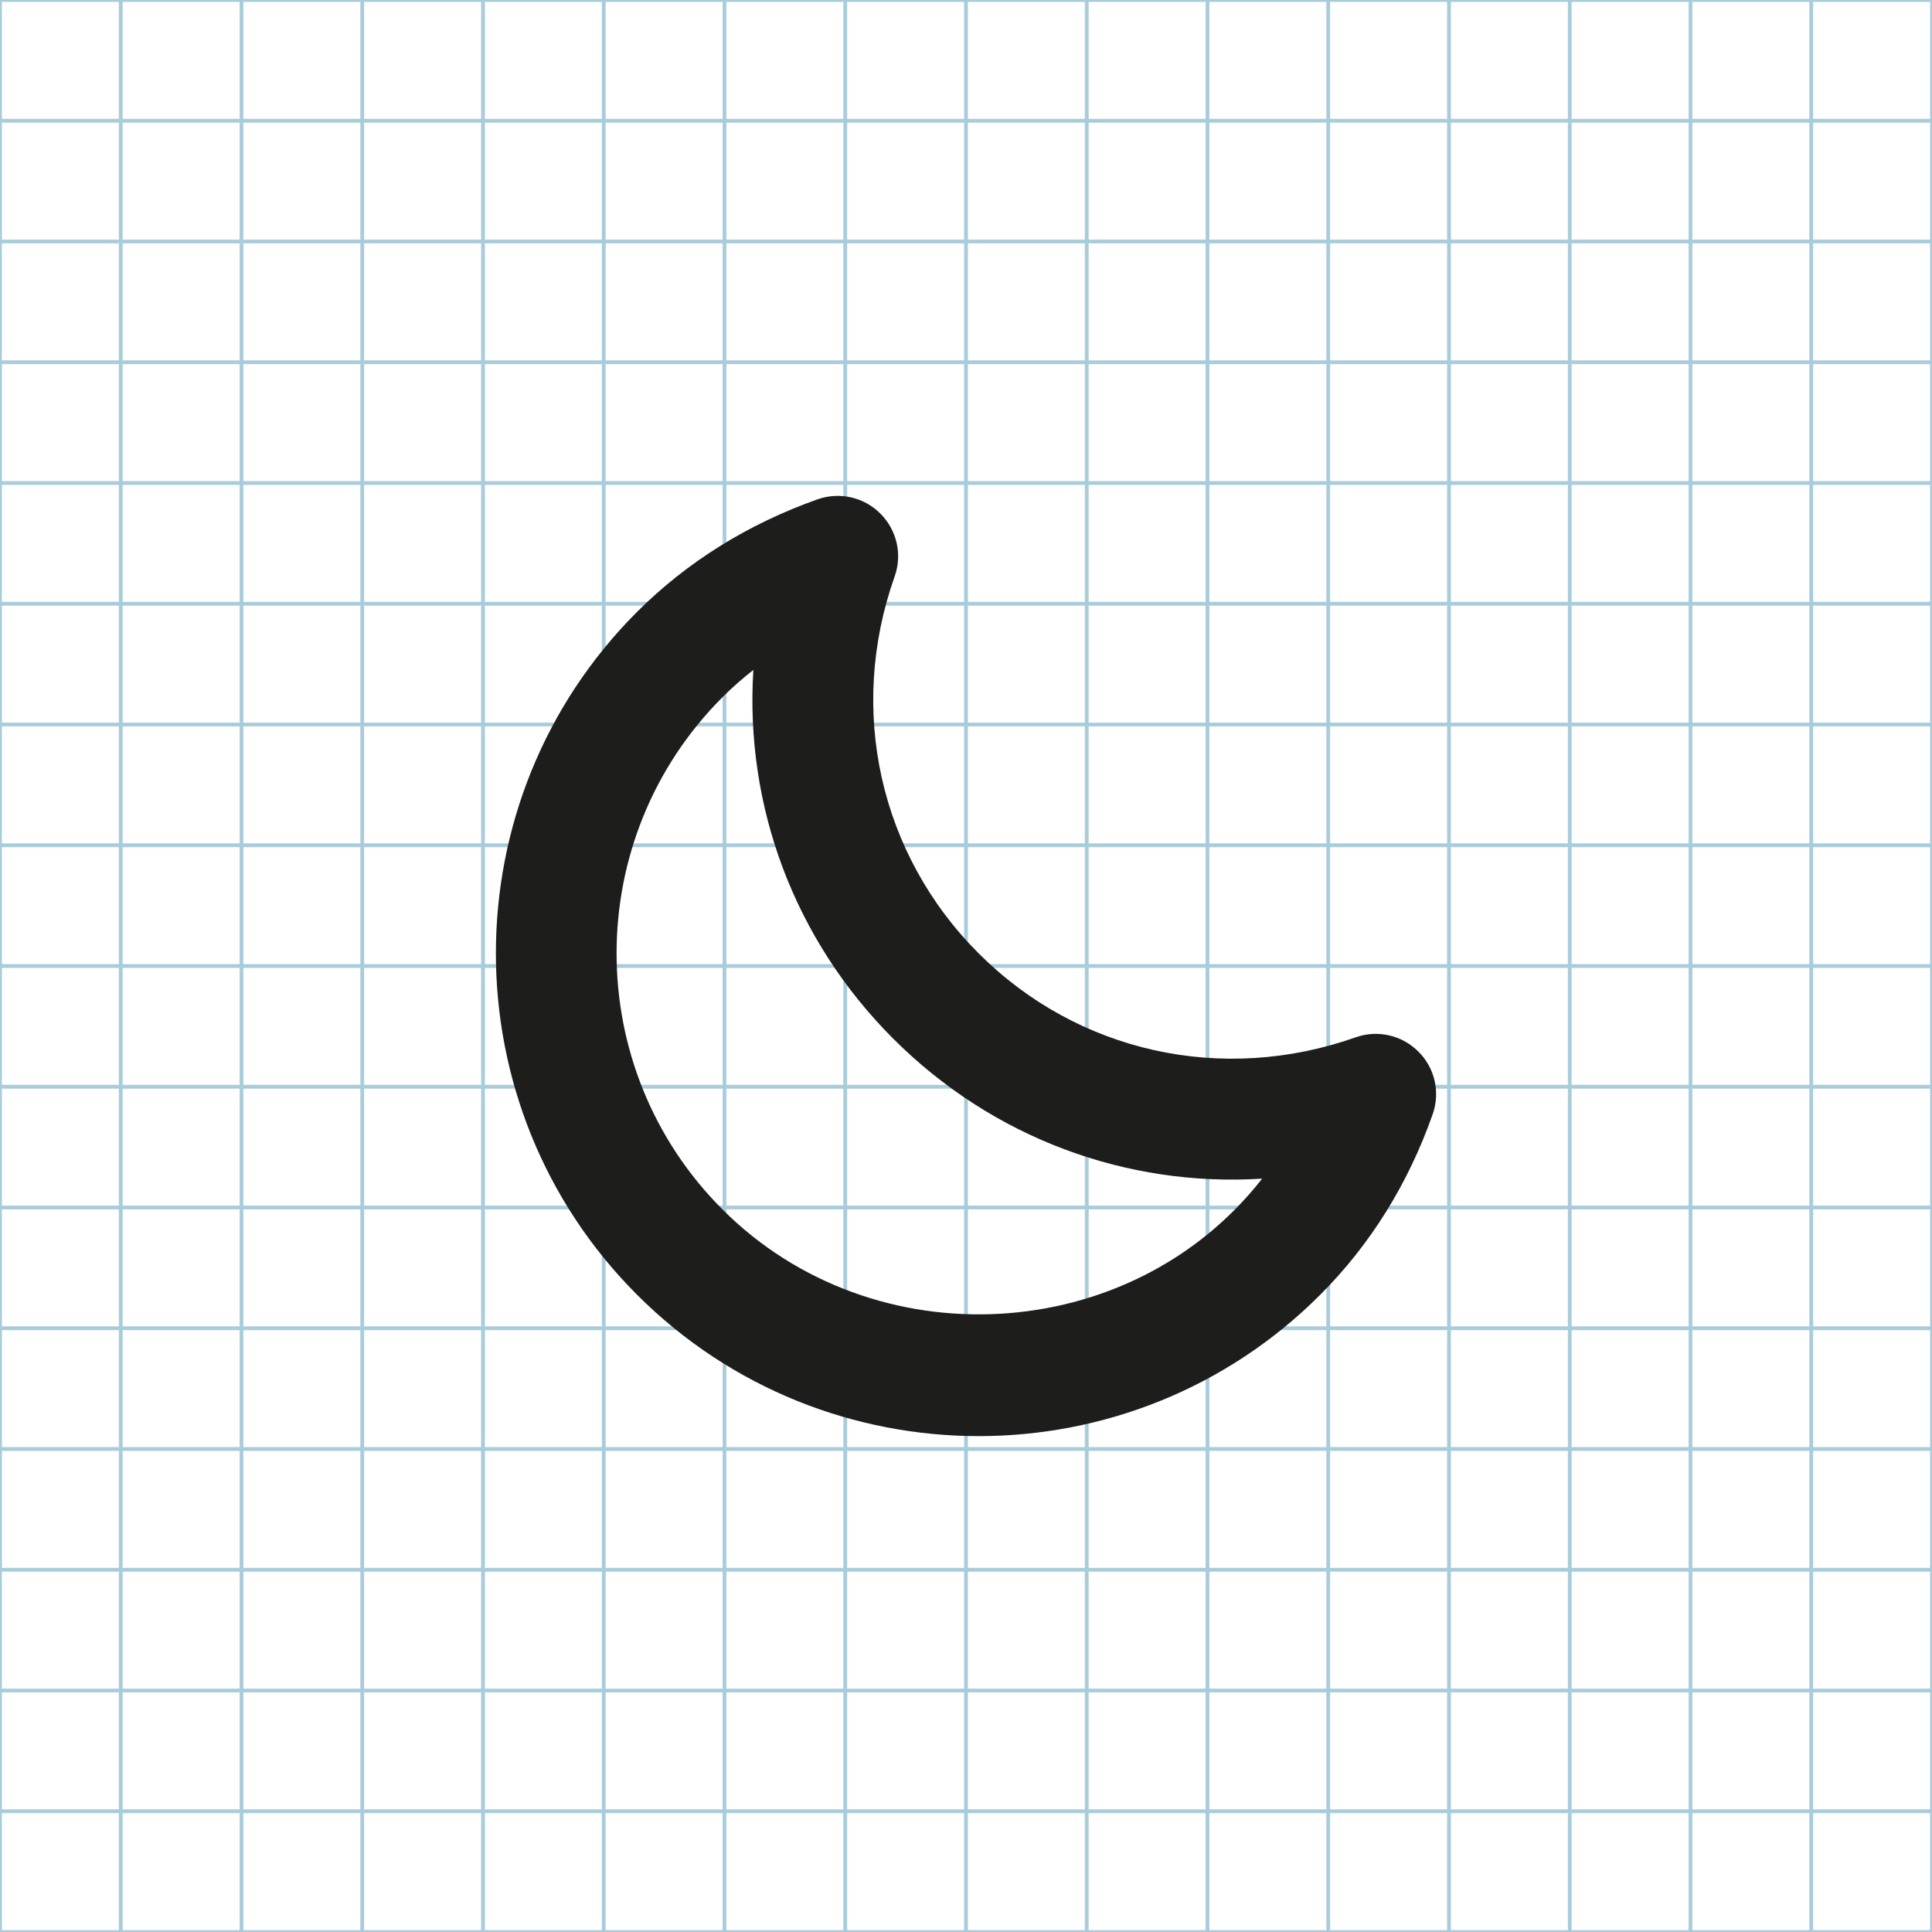
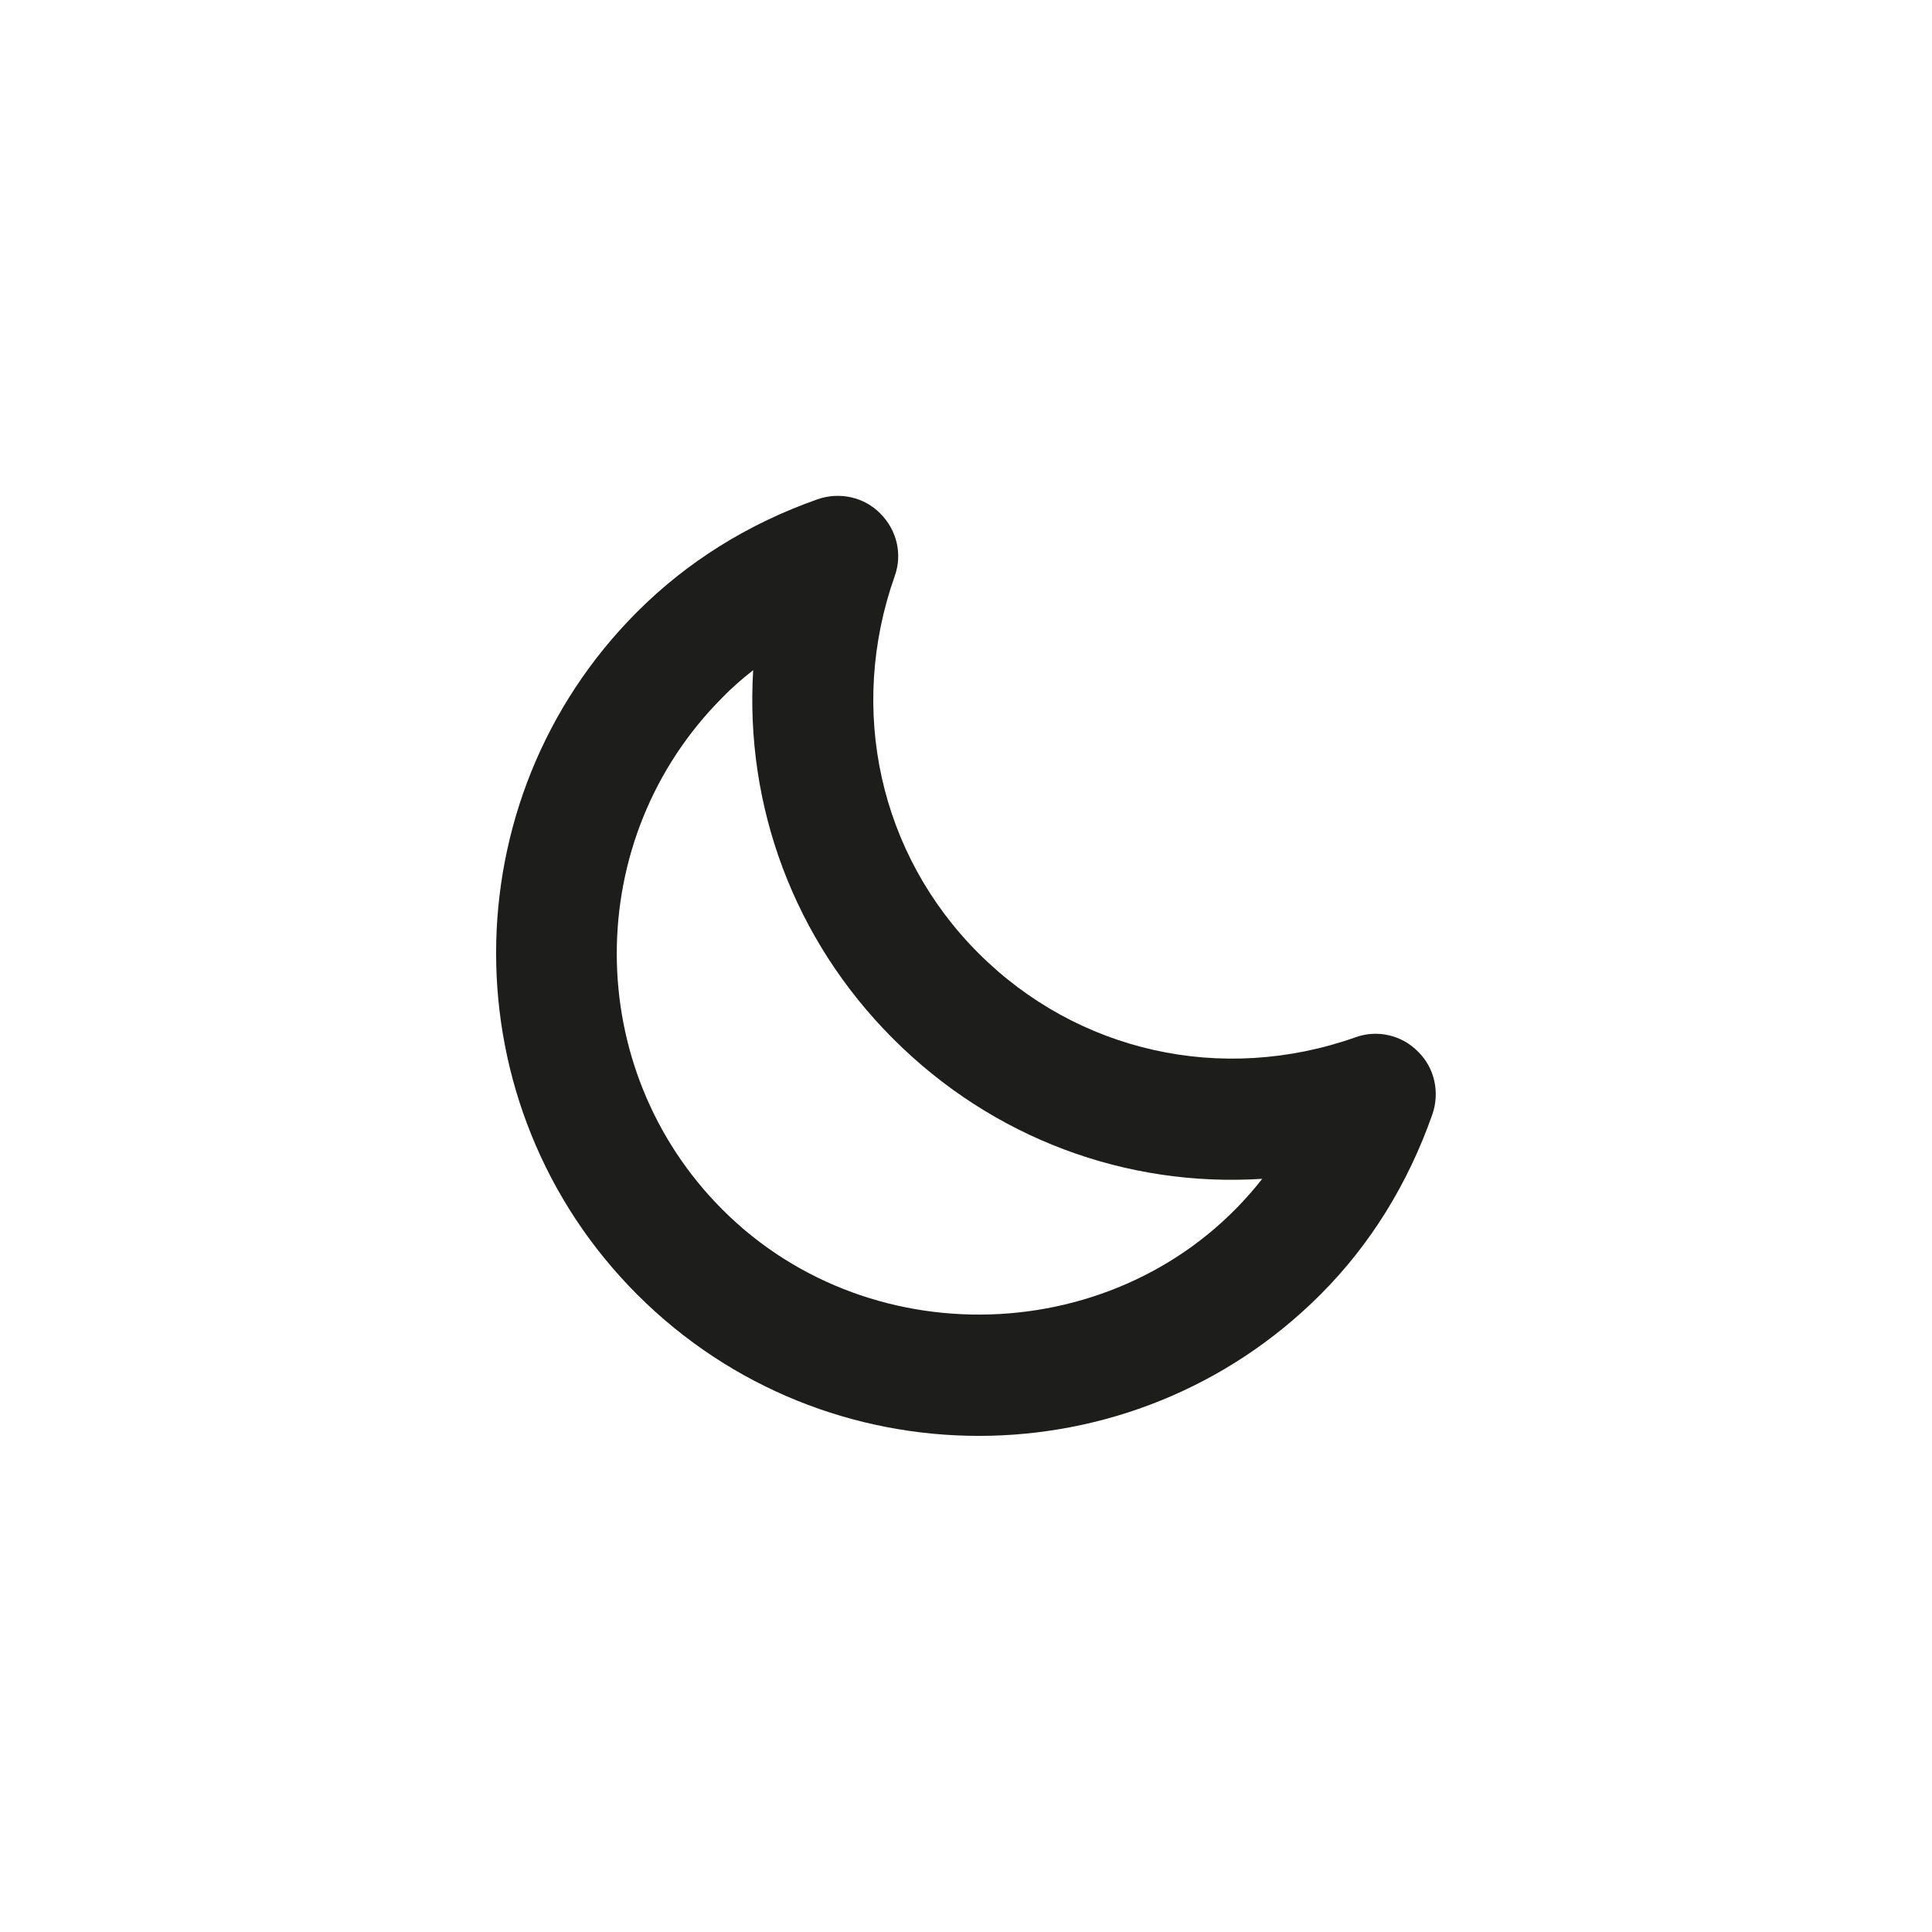
- <svg xmlns="http://www.w3.org/2000/svg" version="1.1" id="Layer_1" x="0px" y="0px" width="512px" height="512px" viewBox="0 0 512 512" enable-background="new 0 0 512 512" xml:space="preserve">
-   <g id="Grid_1_">
-     <g id="Layer_1_1_">
-       <g id="Grid">
-         <g>
-           <rect fill="none" stroke="#A9CCDB" stroke-miterlimit="10" width="512" height="512" />
-           <line fill="none" stroke="#A9CCDB" stroke-miterlimit="10" x1="0" y1="480" x2="512" y2="480" />
-           <line fill="none" stroke="#A9CCDB" stroke-miterlimit="10" x1="0" y1="448" x2="512" y2="448" />
-           <line fill="none" stroke="#A9CCDB" stroke-miterlimit="10" x1="0" y1="416" x2="512" y2="416" />
-           <line fill="none" stroke="#A9CCDB" stroke-miterlimit="10" x1="0" y1="384" x2="512" y2="384" />
-           <line fill="none" stroke="#A9CCDB" stroke-miterlimit="10" x1="0" y1="352" x2="512" y2="352" />
-           <line fill="none" stroke="#A9CCDB" stroke-miterlimit="10" x1="0" y1="320" x2="512" y2="320" />
-           <line fill="none" stroke="#A9CCDB" stroke-miterlimit="10" x1="0" y1="288" x2="512" y2="288" />
-           <line fill="none" stroke="#A9CCDB" stroke-miterlimit="10" x1="0" y1="256" x2="512" y2="256" />
-           <line fill="none" stroke="#A9CCDB" stroke-miterlimit="10" x1="0" y1="224" x2="512" y2="224" />
-           <line fill="none" stroke="#A9CCDB" stroke-miterlimit="10" x1="0" y1="192" x2="512" y2="192" />
-           <line fill="none" stroke="#A9CCDB" stroke-miterlimit="10" x1="0" y1="160" x2="512" y2="160" />
-           <line fill="none" stroke="#A9CCDB" stroke-miterlimit="10" x1="0" y1="128" x2="512" y2="128" />
-           <line fill="none" stroke="#A9CCDB" stroke-miterlimit="10" x1="0" y1="96" x2="512" y2="96" />
-           <line fill="none" stroke="#A9CCDB" stroke-miterlimit="10" x1="0" y1="64" x2="512" y2="64" />
-           <line fill="none" stroke="#A9CCDB" stroke-miterlimit="10" x1="0" y1="32" x2="512" y2="32" />
-           <line fill="none" stroke="#A9CCDB" stroke-miterlimit="10" x1="480" y1="0" x2="480" y2="512" />
-           <line fill="none" stroke="#A9CCDB" stroke-miterlimit="10" x1="448" y1="0" x2="448" y2="512" />
-           <line fill="none" stroke="#A9CCDB" stroke-miterlimit="10" x1="416" y1="0" x2="416" y2="512" />
-           <line fill="none" stroke="#A9CCDB" stroke-miterlimit="10" x1="384" y1="0" x2="384" y2="512" />
-           <line fill="none" stroke="#A9CCDB" stroke-miterlimit="10" x1="352" y1="0" x2="352" y2="512" />
-           <line fill="none" stroke="#A9CCDB" stroke-miterlimit="10" x1="320" y1="0" x2="320" y2="512" />
-           <line fill="none" stroke="#A9CCDB" stroke-miterlimit="10" x1="288" y1="0" x2="288" y2="512" />
-           <line fill="none" stroke="#A9CCDB" stroke-miterlimit="10" x1="256" y1="0" x2="256" y2="512" />
-           <line fill="none" stroke="#A9CCDB" stroke-miterlimit="10" x1="224" y1="0" x2="224" y2="512" />
-           <line fill="none" stroke="#A9CCDB" stroke-miterlimit="10" x1="192" y1="0" x2="192" y2="512" />
-           <line fill="none" stroke="#A9CCDB" stroke-miterlimit="10" x1="160" y1="0" x2="160" y2="512" />
-           <line fill="none" stroke="#A9CCDB" stroke-miterlimit="10" x1="128" y1="0" x2="128" y2="512" />
-           <line fill="none" stroke="#A9CCDB" stroke-miterlimit="10" x1="96" y1="0" x2="96" y2="512" />
-           <line fill="none" stroke="#A9CCDB" stroke-miterlimit="10" x1="64" y1="0" x2="64" y2="512" />
-           <line fill="none" stroke="#A9CCDB" stroke-miterlimit="10" x1="32" y1="0" x2="32" y2="512" />
-         </g>
-       </g>
-     </g>
-   </g>
-   <path fill="#1D1D1B" d="M349.852,343.15c-49.876,49.916-131.083,49.916-181,0c-49.916-49.917-49.916-131.125,0-181.021  c13.209-13.187,29.312-23.25,47.832-29.812c5.834-2.042,12.293-0.562,16.625,3.792c4.376,4.375,5.855,10.833,3.793,16.625  c-12.542,35.375-4,73.666,22.249,99.917c26.209,26.228,64.501,34.75,99.917,22.25c5.792-2.062,12.271-0.583,16.625,3.792  c4.376,4.333,5.834,10.812,3.771,16.625C373.143,313.838,363.06,329.941,349.852,343.15z M191.477,184.754  c-37.438,37.438-37.438,98.354,0,135.771c40,40.021,108.125,36.417,143-8.167c-35.959,2.25-71.375-10.729-97.75-37.084  c-26.375-26.354-39.333-61.771-37.084-97.729C196.769,179.796,194.039,182.192,191.477,184.754z" />
+ <svg xmlns="http://www.w3.org/2000/svg" version="1.1" id="Layer_1" x="0px" y="0px" viewBox="0 0 512 512" style="enable-background:new 0 0 512 512;" xml:space="preserve">
+   <style type="text/css">
+ 	.st0{fill:#1D1D1B;}
+ </style>
+   <path class="st0" d="M349.9,343.1c-49.9,49.9-131.1,49.9-181,0c-49.9-49.9-49.9-131.1,0-181c13.2-13.2,29.3-23.3,47.8-29.8  c5.8-2,12.3-0.6,16.6,3.8c4.4,4.4,5.9,10.8,3.8,16.6c-12.5,35.4-4,73.7,22.2,99.9c26.2,26.2,64.5,34.8,99.9,22.3  c5.8-2.1,12.3-0.6,16.6,3.8c4.4,4.3,5.8,10.8,3.8,16.6C373.1,313.8,363.1,329.9,349.9,343.1z M191.5,184.8  c-37.4,37.4-37.4,98.4,0,135.8c40,40,108.1,36.4,143-8.2c-36,2.3-71.4-10.7-97.8-37.1c-26.4-26.4-39.3-61.8-37.1-97.7  C196.8,179.8,194,182.2,191.5,184.8z" />
</svg>
